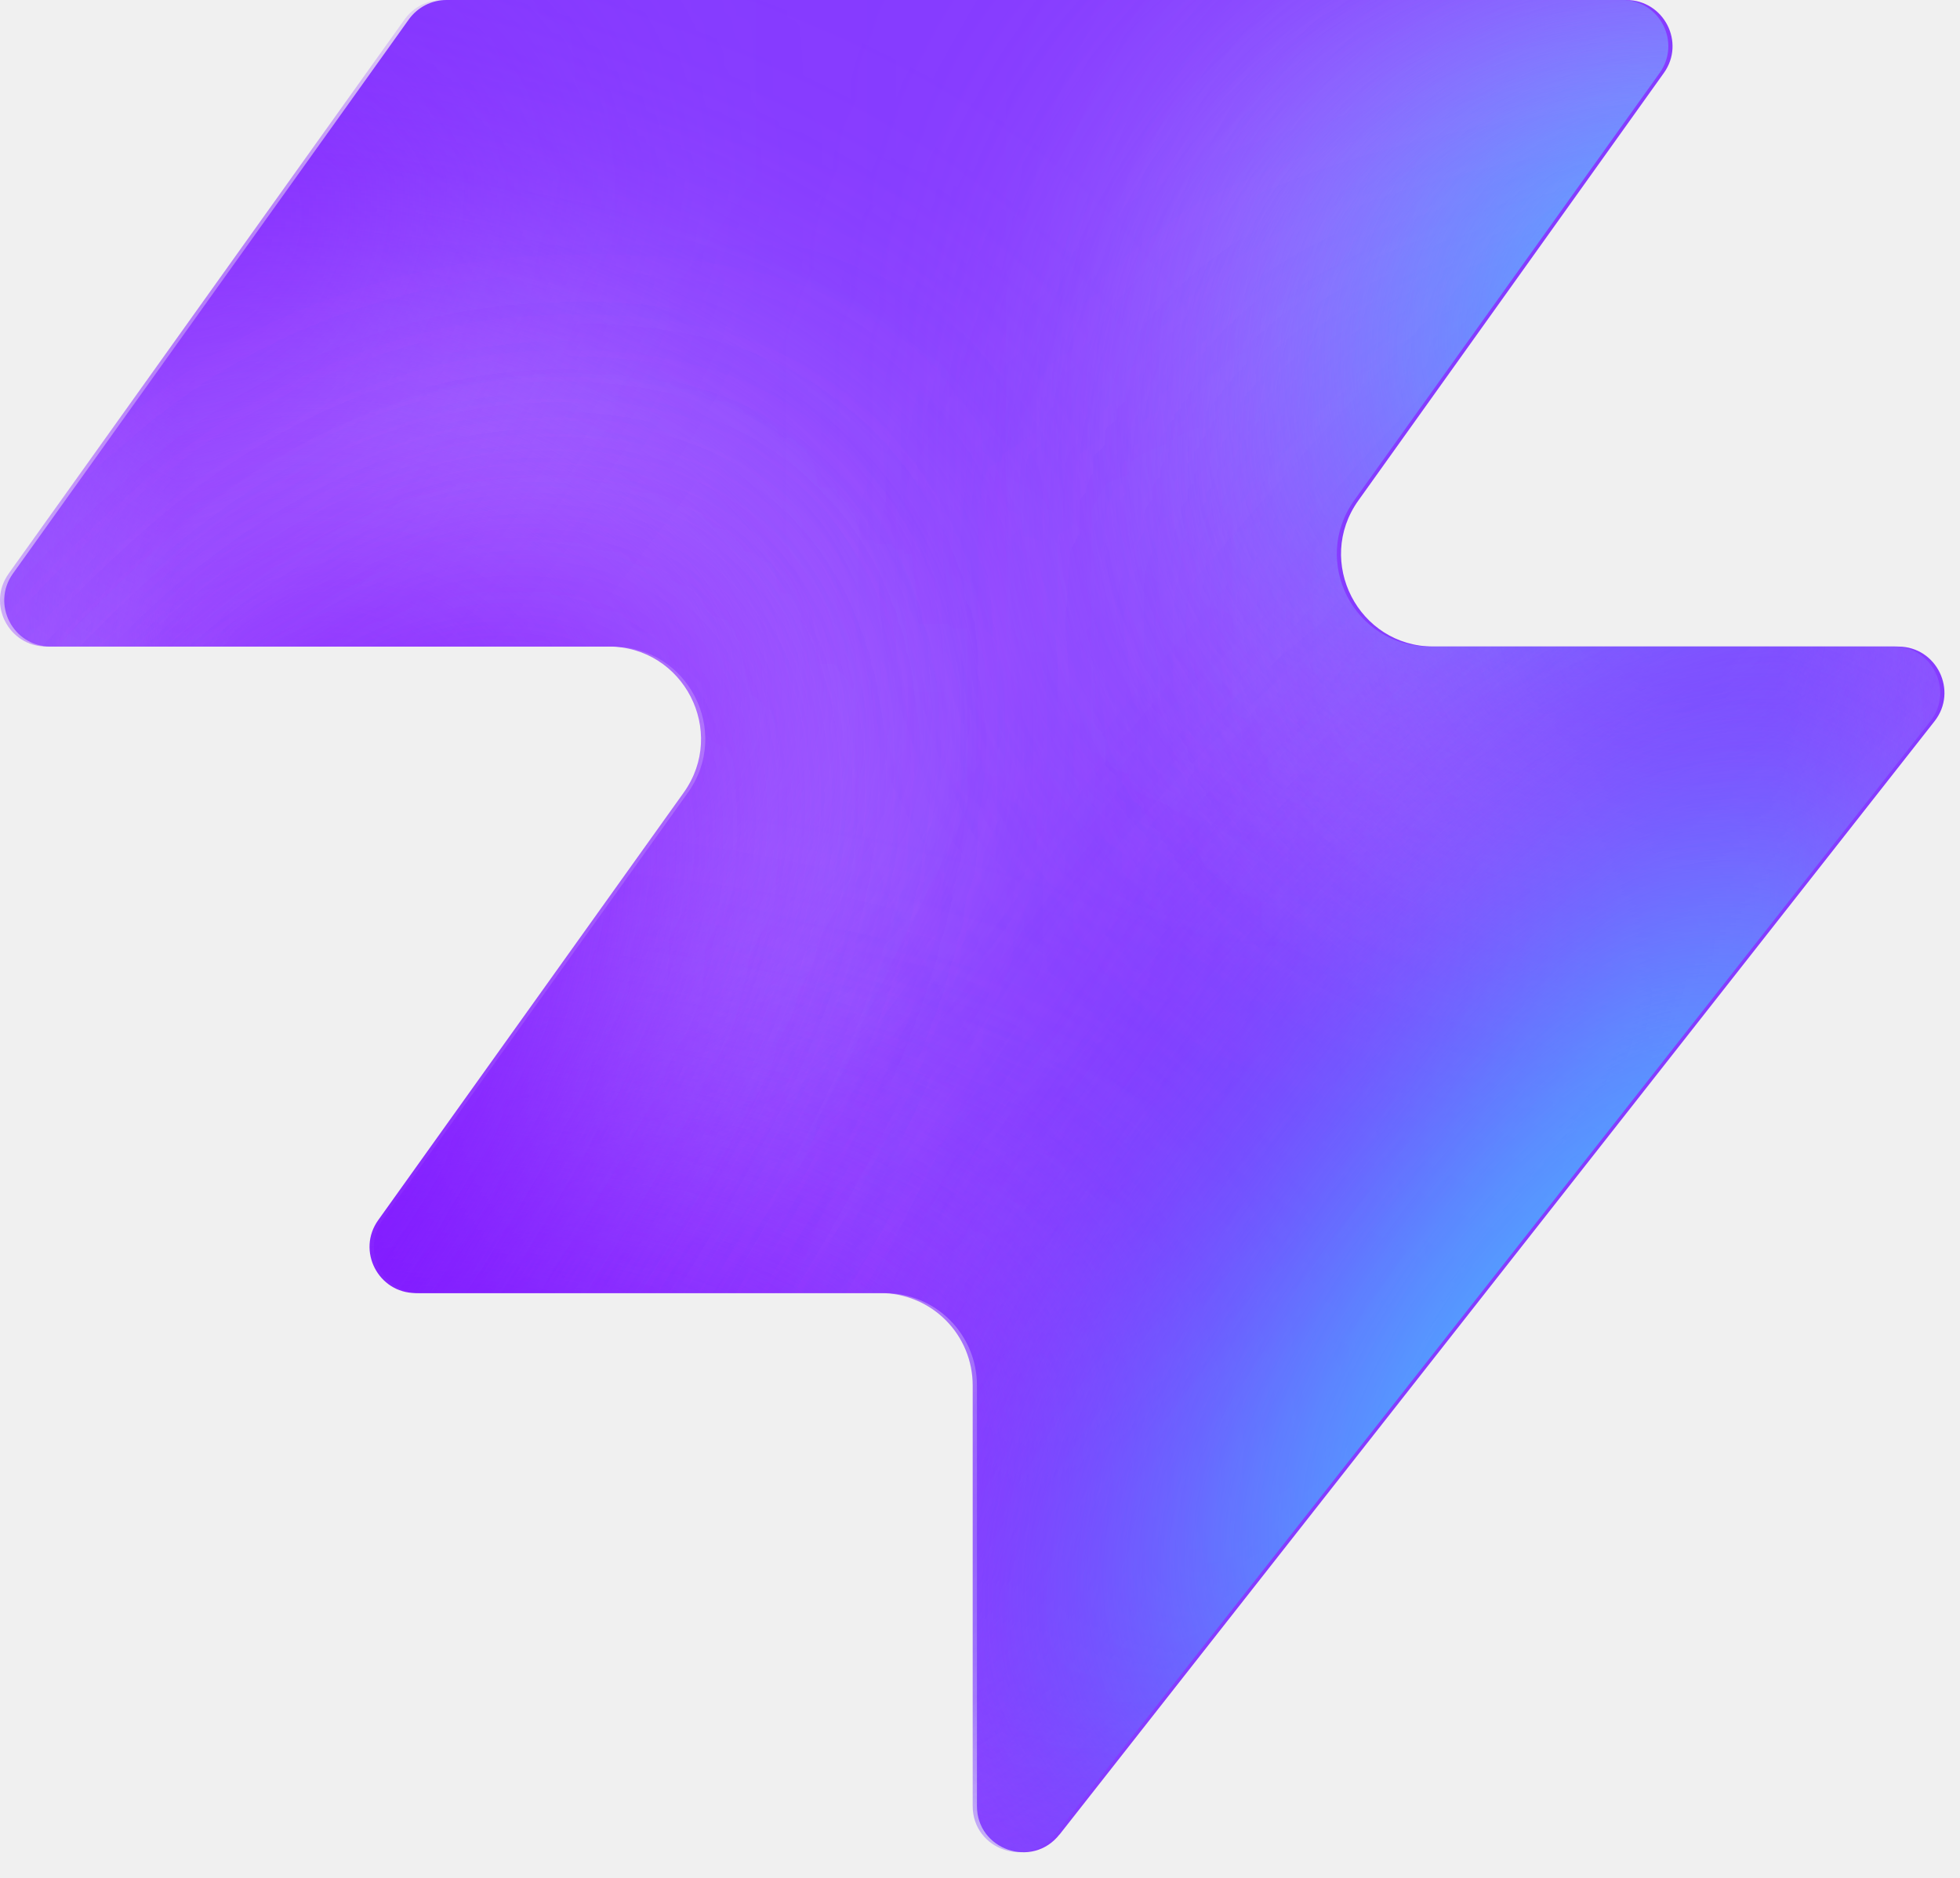
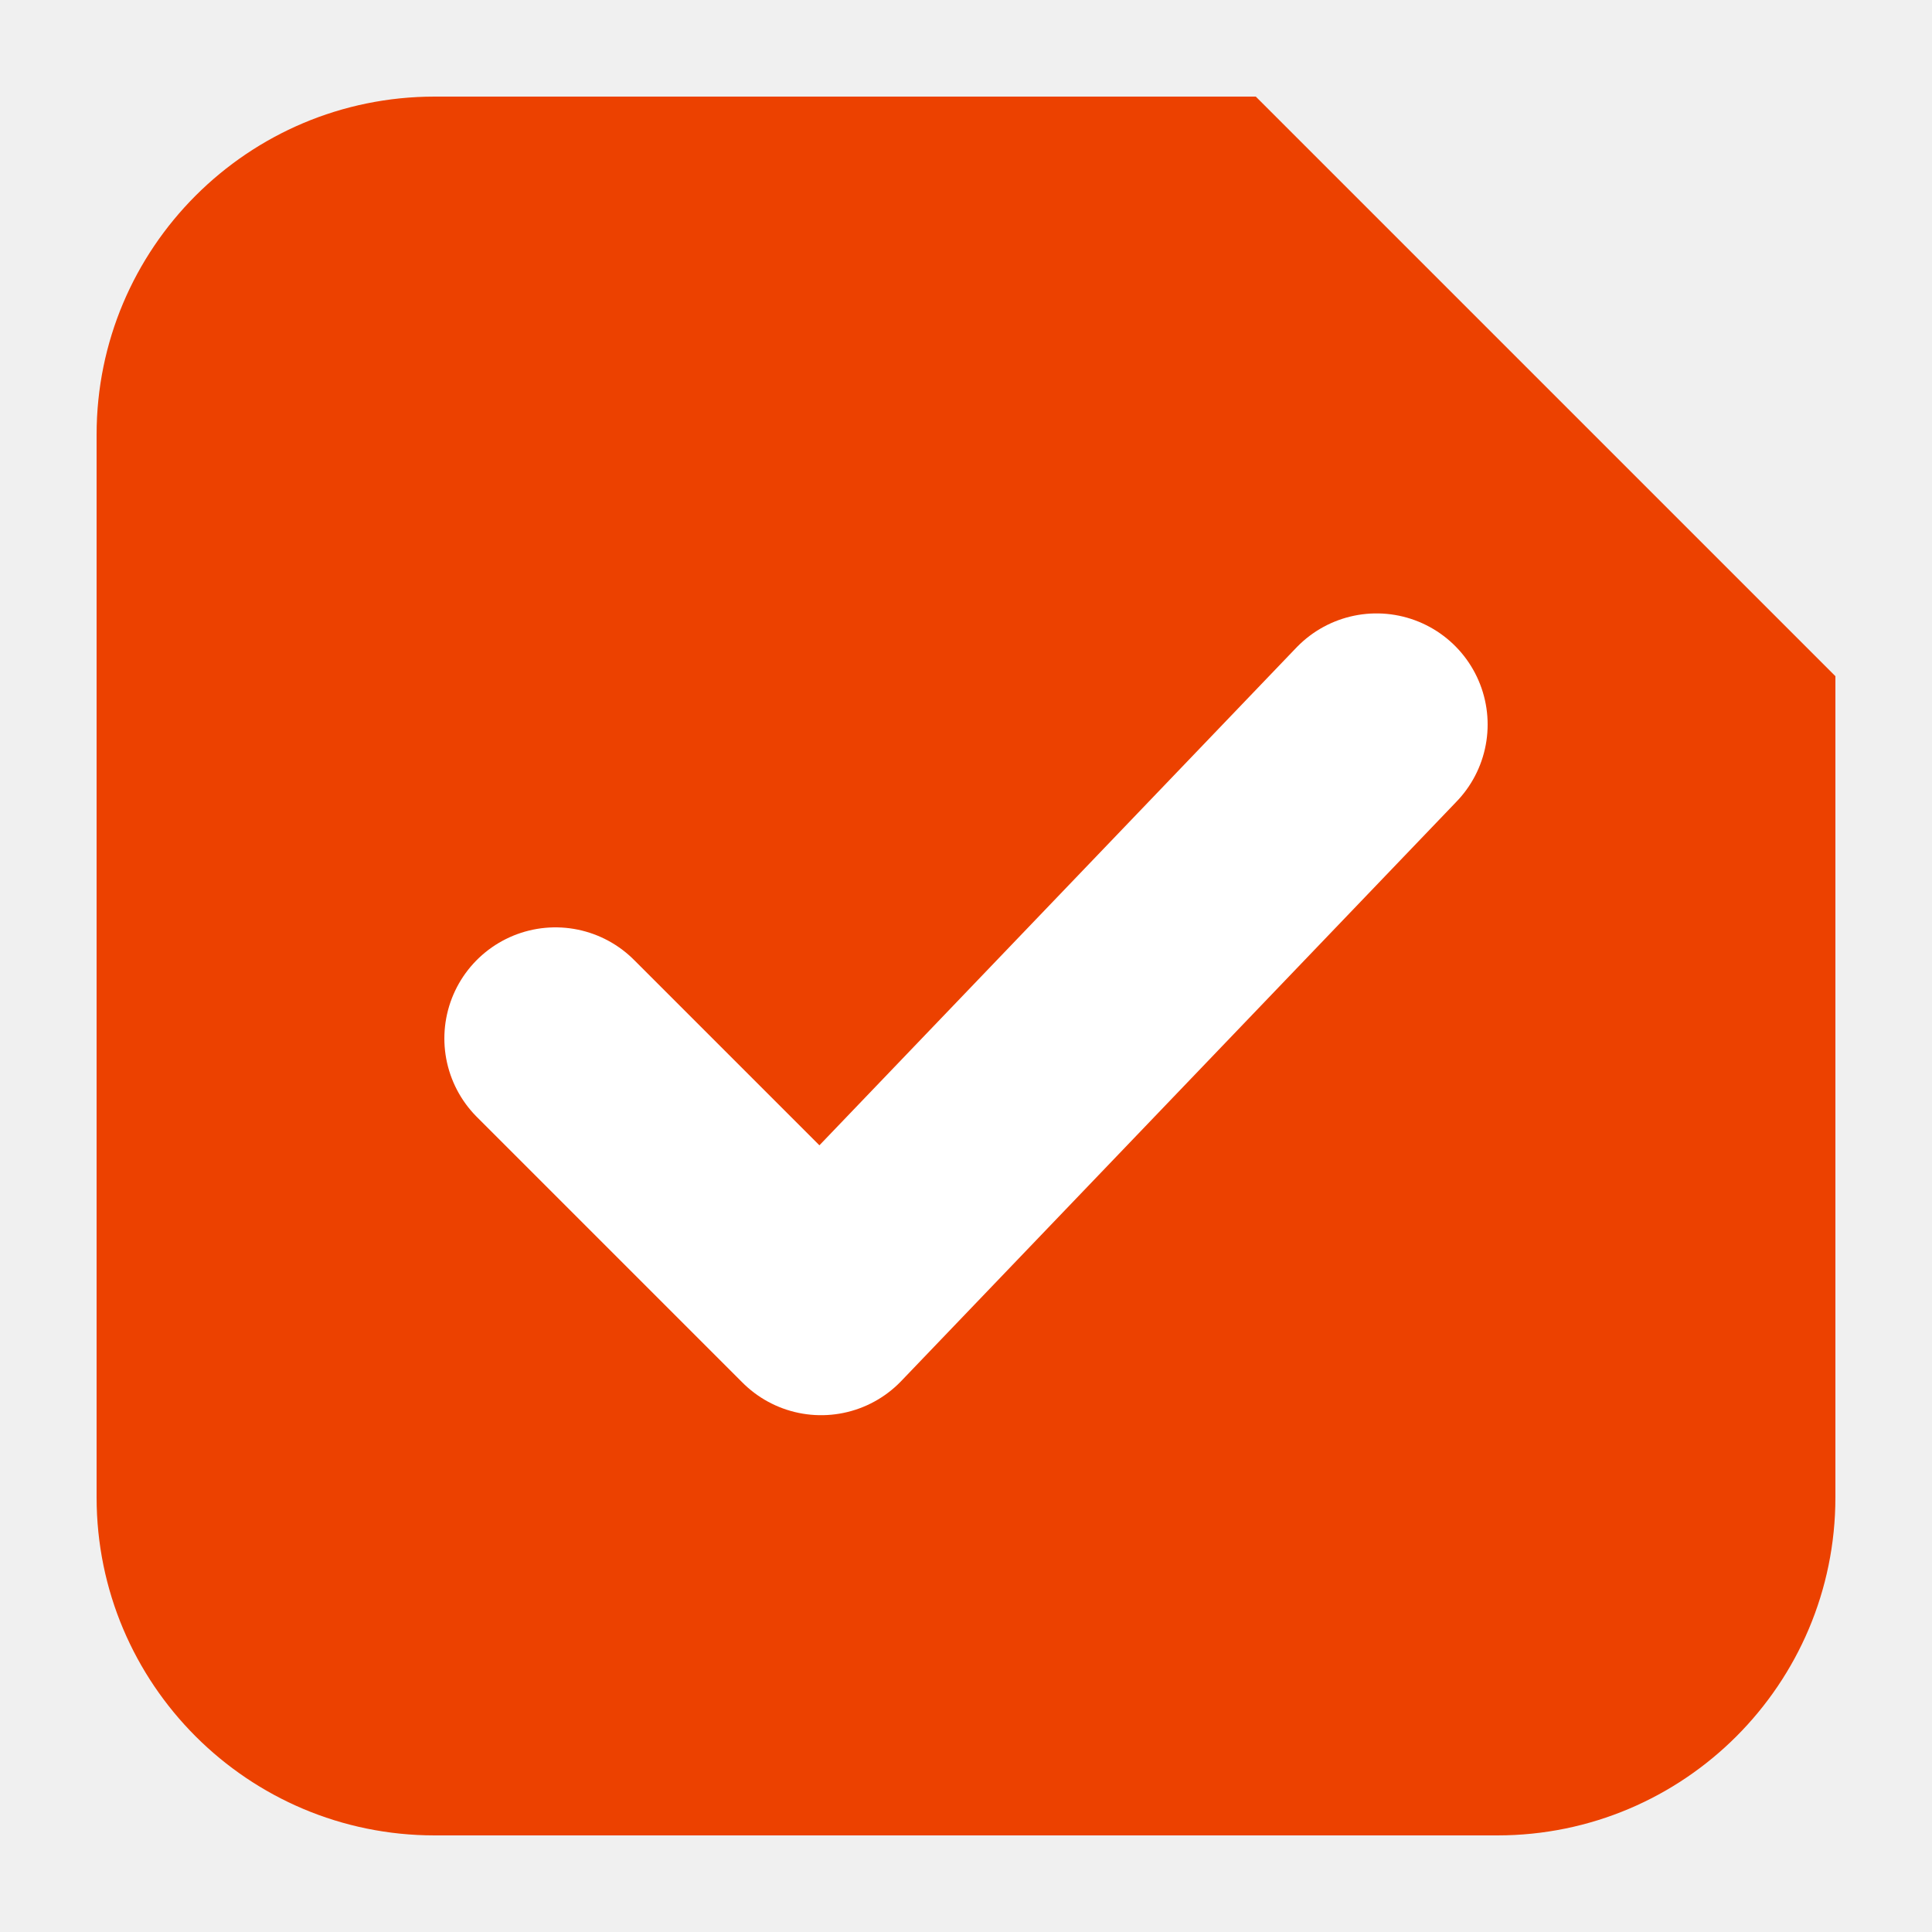
- <svg xmlns="http://www.w3.org/2000/svg" width="48" height="46" fill="none" viewBox="0 0 48 46">
-   <path fill="#863bff" d="M25.946 44.938c-.664.845-2.021.375-2.021-.698V33.937a2.26 2.26 0 0 0-2.262-2.262H10.287c-.92 0-1.456-1.04-.92-1.788l7.48-10.471c1.07-1.497 0-3.578-1.842-3.578H1.237c-.92 0-1.456-1.04-.92-1.788L10.013.474c.214-.297.556-.474.92-.474h28.894c.92 0 1.456 1.04.92 1.788l-7.48 10.471c-1.07 1.498 0 3.579 1.842 3.579h11.377c.943 0 1.473 1.088.89 1.83L25.947 44.94z" style="fill:#863bff;fill:color(display-p3 .525 .23 1);fill-opacity:1" />
-   <mask id="a" width="48" height="46" x="0" y="0" maskUnits="userSpaceOnUse" style="mask-type:alpha">
-     <path fill="#000" d="M25.842 44.938c-.664.844-2.021.375-2.021-.698V33.937a2.26 2.26 0 0 0-2.262-2.262H10.183c-.92 0-1.456-1.04-.92-1.788l7.48-10.471c1.07-1.498 0-3.579-1.842-3.579H1.133c-.92 0-1.456-1.04-.92-1.787L9.91.473c.214-.297.556-.474.92-.474h28.894c.92 0 1.456 1.04.92 1.788l-7.48 10.471c-1.07 1.498 0 3.578 1.842 3.578h11.377c.943 0 1.473 1.088.89 1.832L25.843 44.94z" style="fill:#000;fill-opacity:1" />
-   </mask>
-   <g mask="url(#a)">
-     <g filter="url(#b)">
-       <ellipse cx="5.508" cy="14.704" fill="#ede6ff" rx="5.508" ry="14.704" style="fill:#ede6ff;fill:color(display-p3 .927 .903 1);fill-opacity:1" transform="matrix(.00324 1 1 -.00324 -4.47 31.516)" />
-     </g>
-     <g filter="url(#c)">
-       <ellipse cx="10.399" cy="29.851" fill="#ede6ff" rx="10.399" ry="29.851" style="fill:#ede6ff;fill:color(display-p3 .927 .903 1);fill-opacity:1" transform="matrix(.00324 1 1 -.00324 -39.328 7.883)" />
-     </g>
-     <g filter="url(#d)">
-       <ellipse cx="5.508" cy="30.487" fill="#7e14ff" rx="5.508" ry="30.487" style="fill:#7e14ff;fill:color(display-p3 .492 .077 1);fill-opacity:1" transform="rotate(89.814 -25.913 -14.639)scale(1 -1)" />
-     </g>
-     <g filter="url(#e)">
-       <ellipse cx="5.508" cy="30.599" fill="#7e14ff" rx="5.508" ry="30.599" style="fill:#7e14ff;fill:color(display-p3 .492 .077 1);fill-opacity:1" transform="rotate(89.814 -32.644 -3.334)scale(1 -1)" />
-     </g>
-     <g filter="url(#f)">
-       <ellipse cx="5.508" cy="30.599" fill="#7e14ff" rx="5.508" ry="30.599" style="fill:#7e14ff;fill:color(display-p3 .492 .077 1);fill-opacity:1" transform="matrix(.00324 1 1 -.00324 -34.34 30.47)" />
-     </g>
-     <g filter="url(#g)">
-       <ellipse cx="14.072" cy="22.078" fill="#ede6ff" rx="14.072" ry="22.078" style="fill:#ede6ff;fill:color(display-p3 .927 .903 1);fill-opacity:1" transform="rotate(93.35 24.506 48.493)scale(-1 1)" />
-     </g>
-     <g filter="url(#h)">
-       <ellipse cx="3.47" cy="21.501" fill="#7e14ff" rx="3.47" ry="21.501" style="fill:#7e14ff;fill:color(display-p3 .492 .077 1);fill-opacity:1" transform="rotate(89.009 28.708 47.59)scale(-1 1)" />
-     </g>
-     <g filter="url(#i)">
-       <ellipse cx="3.47" cy="21.501" fill="#7e14ff" rx="3.47" ry="21.501" style="fill:#7e14ff;fill:color(display-p3 .492 .077 1);fill-opacity:1" transform="rotate(89.009 28.708 47.59)scale(-1 1)" />
-     </g>
-     <g filter="url(#j)">
-       <ellipse cx=".387" cy="8.972" fill="#7e14ff" rx="4.407" ry="29.108" style="fill:#7e14ff;fill:color(display-p3 .492 .077 1);fill-opacity:1" transform="rotate(39.51 .387 8.972)" />
-     </g>
-     <g filter="url(#k)">
-       <ellipse cx="47.523" cy="-6.092" fill="#7e14ff" rx="4.407" ry="29.108" style="fill:#7e14ff;fill:color(display-p3 .492 .077 1);fill-opacity:1" transform="rotate(37.892 47.523 -6.092)" />
-     </g>
-     <g filter="url(#l)">
-       <ellipse cx="41.412" cy="6.333" fill="#47bfff" rx="5.971" ry="9.665" style="fill:#47bfff;fill:color(display-p3 .28 .748 1);fill-opacity:1" transform="rotate(37.892 41.412 6.333)" />
-     </g>
-     <g filter="url(#m)">
-       <ellipse cx="-1.879" cy="38.332" fill="#7e14ff" rx="4.407" ry="29.108" style="fill:#7e14ff;fill:color(display-p3 .492 .077 1);fill-opacity:1" transform="rotate(37.892 -1.88 38.332)" />
-     </g>
-     <g filter="url(#n)">
-       <ellipse cx="-1.879" cy="38.332" fill="#7e14ff" rx="4.407" ry="29.108" style="fill:#7e14ff;fill:color(display-p3 .492 .077 1);fill-opacity:1" transform="rotate(37.892 -1.88 38.332)" />
-     </g>
-     <g filter="url(#o)">
-       <ellipse cx="35.651" cy="29.907" fill="#7e14ff" rx="4.407" ry="29.108" style="fill:#7e14ff;fill:color(display-p3 .492 .077 1);fill-opacity:1" transform="rotate(37.892 35.651 29.907)" />
-     </g>
-     <g filter="url(#p)">
-       <ellipse cx="38.418" cy="32.4" fill="#47bfff" rx="5.971" ry="15.297" style="fill:#47bfff;fill:color(display-p3 .28 .748 1);fill-opacity:1" transform="rotate(37.892 38.418 32.4)" />
-     </g>
-   </g>
-   <defs>
-     <filter id="b" width="60.045" height="41.654" x="-19.77" y="16.149" color-interpolation-filters="sRGB" filterUnits="userSpaceOnUse">
-       <feFlood flood-opacity="0" result="BackgroundImageFix" />
-       <feBlend in="SourceGraphic" in2="BackgroundImageFix" result="shape" />
-       <feGaussianBlur result="effect1_foregroundBlur_2002_17158" stdDeviation="7.659" />
-     </filter>
-     <filter id="c" width="90.34" height="51.437" x="-54.613" y="-7.533" color-interpolation-filters="sRGB" filterUnits="userSpaceOnUse">
-       <feFlood flood-opacity="0" result="BackgroundImageFix" />
-       <feBlend in="SourceGraphic" in2="BackgroundImageFix" result="shape" />
-       <feGaussianBlur result="effect1_foregroundBlur_2002_17158" stdDeviation="7.659" />
-     </filter>
-     <filter id="d" width="79.355" height="29.4" x="-49.64" y="2.03" color-interpolation-filters="sRGB" filterUnits="userSpaceOnUse">
-       <feFlood flood-opacity="0" result="BackgroundImageFix" />
-       <feBlend in="SourceGraphic" in2="BackgroundImageFix" result="shape" />
-       <feGaussianBlur result="effect1_foregroundBlur_2002_17158" stdDeviation="4.596" />
-     </filter>
-     <filter id="e" width="79.579" height="29.4" x="-45.045" y="20.029" color-interpolation-filters="sRGB" filterUnits="userSpaceOnUse">
-       <feFlood flood-opacity="0" result="BackgroundImageFix" />
-       <feBlend in="SourceGraphic" in2="BackgroundImageFix" result="shape" />
-       <feGaussianBlur result="effect1_foregroundBlur_2002_17158" stdDeviation="4.596" />
-     </filter>
-     <filter id="f" width="79.579" height="29.4" x="-43.513" y="21.178" color-interpolation-filters="sRGB" filterUnits="userSpaceOnUse">
-       <feFlood flood-opacity="0" result="BackgroundImageFix" />
-       <feBlend in="SourceGraphic" in2="BackgroundImageFix" result="shape" />
-       <feGaussianBlur result="effect1_foregroundBlur_2002_17158" stdDeviation="4.596" />
-     </filter>
-     <filter id="g" width="74.749" height="58.852" x="15.756" y="-17.901" color-interpolation-filters="sRGB" filterUnits="userSpaceOnUse">
-       <feFlood flood-opacity="0" result="BackgroundImageFix" />
-       <feBlend in="SourceGraphic" in2="BackgroundImageFix" result="shape" />
-       <feGaussianBlur result="effect1_foregroundBlur_2002_17158" stdDeviation="7.659" />
-     </filter>
-     <filter id="h" width="61.377" height="25.362" x="23.548" y="2.284" color-interpolation-filters="sRGB" filterUnits="userSpaceOnUse">
-       <feFlood flood-opacity="0" result="BackgroundImageFix" />
-       <feBlend in="SourceGraphic" in2="BackgroundImageFix" result="shape" />
-       <feGaussianBlur result="effect1_foregroundBlur_2002_17158" stdDeviation="4.596" />
-     </filter>
-     <filter id="i" width="61.377" height="25.362" x="23.548" y="2.284" color-interpolation-filters="sRGB" filterUnits="userSpaceOnUse">
-       <feFlood flood-opacity="0" result="BackgroundImageFix" />
-       <feBlend in="SourceGraphic" in2="BackgroundImageFix" result="shape" />
-       <feGaussianBlur result="effect1_foregroundBlur_2002_17158" stdDeviation="4.596" />
-     </filter>
-     <filter id="j" width="56.045" height="63.649" x="-27.636" y="-22.853" color-interpolation-filters="sRGB" filterUnits="userSpaceOnUse">
-       <feFlood flood-opacity="0" result="BackgroundImageFix" />
-       <feBlend in="SourceGraphic" in2="BackgroundImageFix" result="shape" />
-       <feGaussianBlur result="effect1_foregroundBlur_2002_17158" stdDeviation="4.596" />
-     </filter>
-     <filter id="k" width="54.814" height="64.646" x="20.116" y="-38.415" color-interpolation-filters="sRGB" filterUnits="userSpaceOnUse">
-       <feFlood flood-opacity="0" result="BackgroundImageFix" />
-       <feBlend in="SourceGraphic" in2="BackgroundImageFix" result="shape" />
-       <feGaussianBlur result="effect1_foregroundBlur_2002_17158" stdDeviation="4.596" />
-     </filter>
-     <filter id="l" width="33.541" height="35.313" x="24.641" y="-11.323" color-interpolation-filters="sRGB" filterUnits="userSpaceOnUse">
-       <feFlood flood-opacity="0" result="BackgroundImageFix" />
-       <feBlend in="SourceGraphic" in2="BackgroundImageFix" result="shape" />
-       <feGaussianBlur result="effect1_foregroundBlur_2002_17158" stdDeviation="4.596" />
-     </filter>
-     <filter id="m" width="54.814" height="64.646" x="-29.286" y="6.009" color-interpolation-filters="sRGB" filterUnits="userSpaceOnUse">
-       <feFlood flood-opacity="0" result="BackgroundImageFix" />
-       <feBlend in="SourceGraphic" in2="BackgroundImageFix" result="shape" />
-       <feGaussianBlur result="effect1_foregroundBlur_2002_17158" stdDeviation="4.596" />
-     </filter>
-     <filter id="n" width="54.814" height="64.646" x="-29.286" y="6.009" color-interpolation-filters="sRGB" filterUnits="userSpaceOnUse">
-       <feFlood flood-opacity="0" result="BackgroundImageFix" />
-       <feBlend in="SourceGraphic" in2="BackgroundImageFix" result="shape" />
-       <feGaussianBlur result="effect1_foregroundBlur_2002_17158" stdDeviation="4.596" />
-     </filter>
-     <filter id="o" width="54.814" height="64.646" x="8.244" y="-2.416" color-interpolation-filters="sRGB" filterUnits="userSpaceOnUse">
-       <feFlood flood-opacity="0" result="BackgroundImageFix" />
-       <feBlend in="SourceGraphic" in2="BackgroundImageFix" result="shape" />
-       <feGaussianBlur result="effect1_foregroundBlur_2002_17158" stdDeviation="4.596" />
-     </filter>
-     <filter id="p" width="39.409" height="43.623" x="18.713" y="10.588" color-interpolation-filters="sRGB" filterUnits="userSpaceOnUse">
-       <feFlood flood-opacity="0" result="BackgroundImageFix" />
-       <feBlend in="SourceGraphic" in2="BackgroundImageFix" result="shape" />
-       <feGaussianBlur result="effect1_foregroundBlur_2002_17158" stdDeviation="4.596" />
-     </filter>
-   </defs>
+ <svg xmlns="http://www.w3.org/2000/svg" viewBox="0 0 40 40">
+   <path fill="#ec4100" d="M9 2h17l12 12v17a7 7 0 0 1-7 7H9a7 7 0 0 1-7-7V9a7 7 0 0 1 7-7z" />
+   <path fill="none" stroke="#fff" stroke-width="4.6" stroke-linecap="round" stroke-linejoin="round" d="M11.5 21.5l5.5 5.5 11.5-12" />
</svg>
